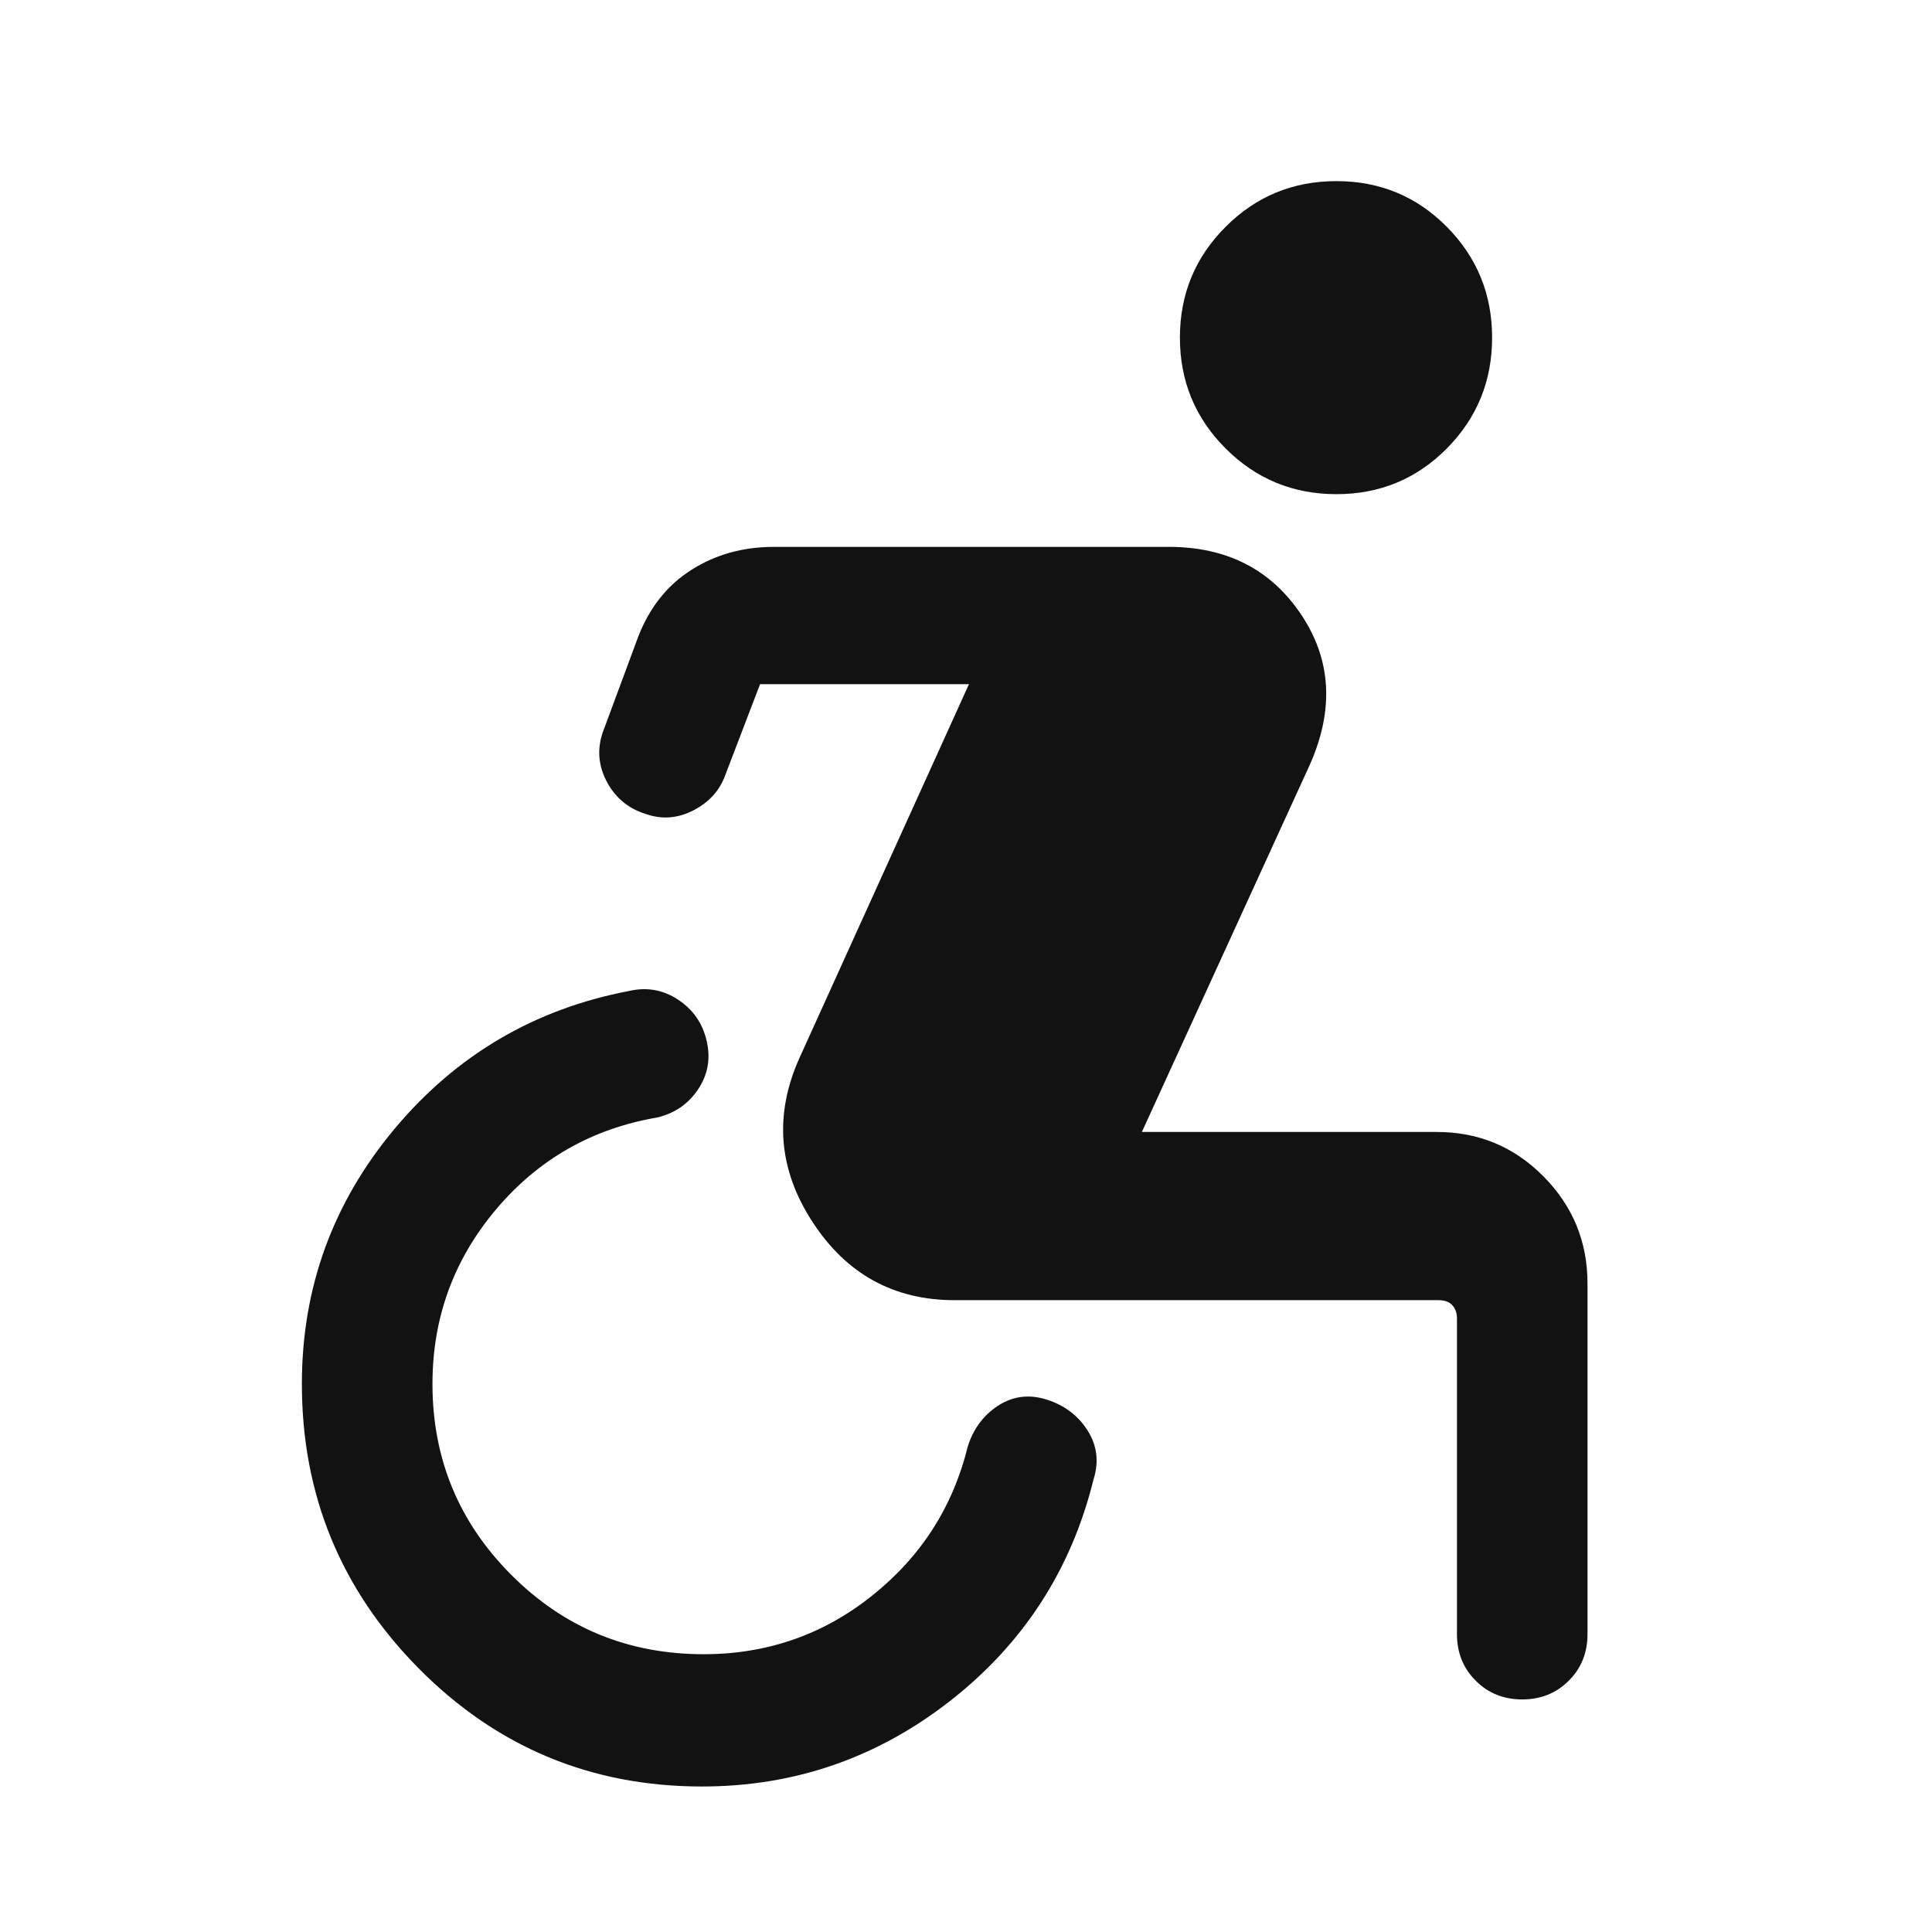
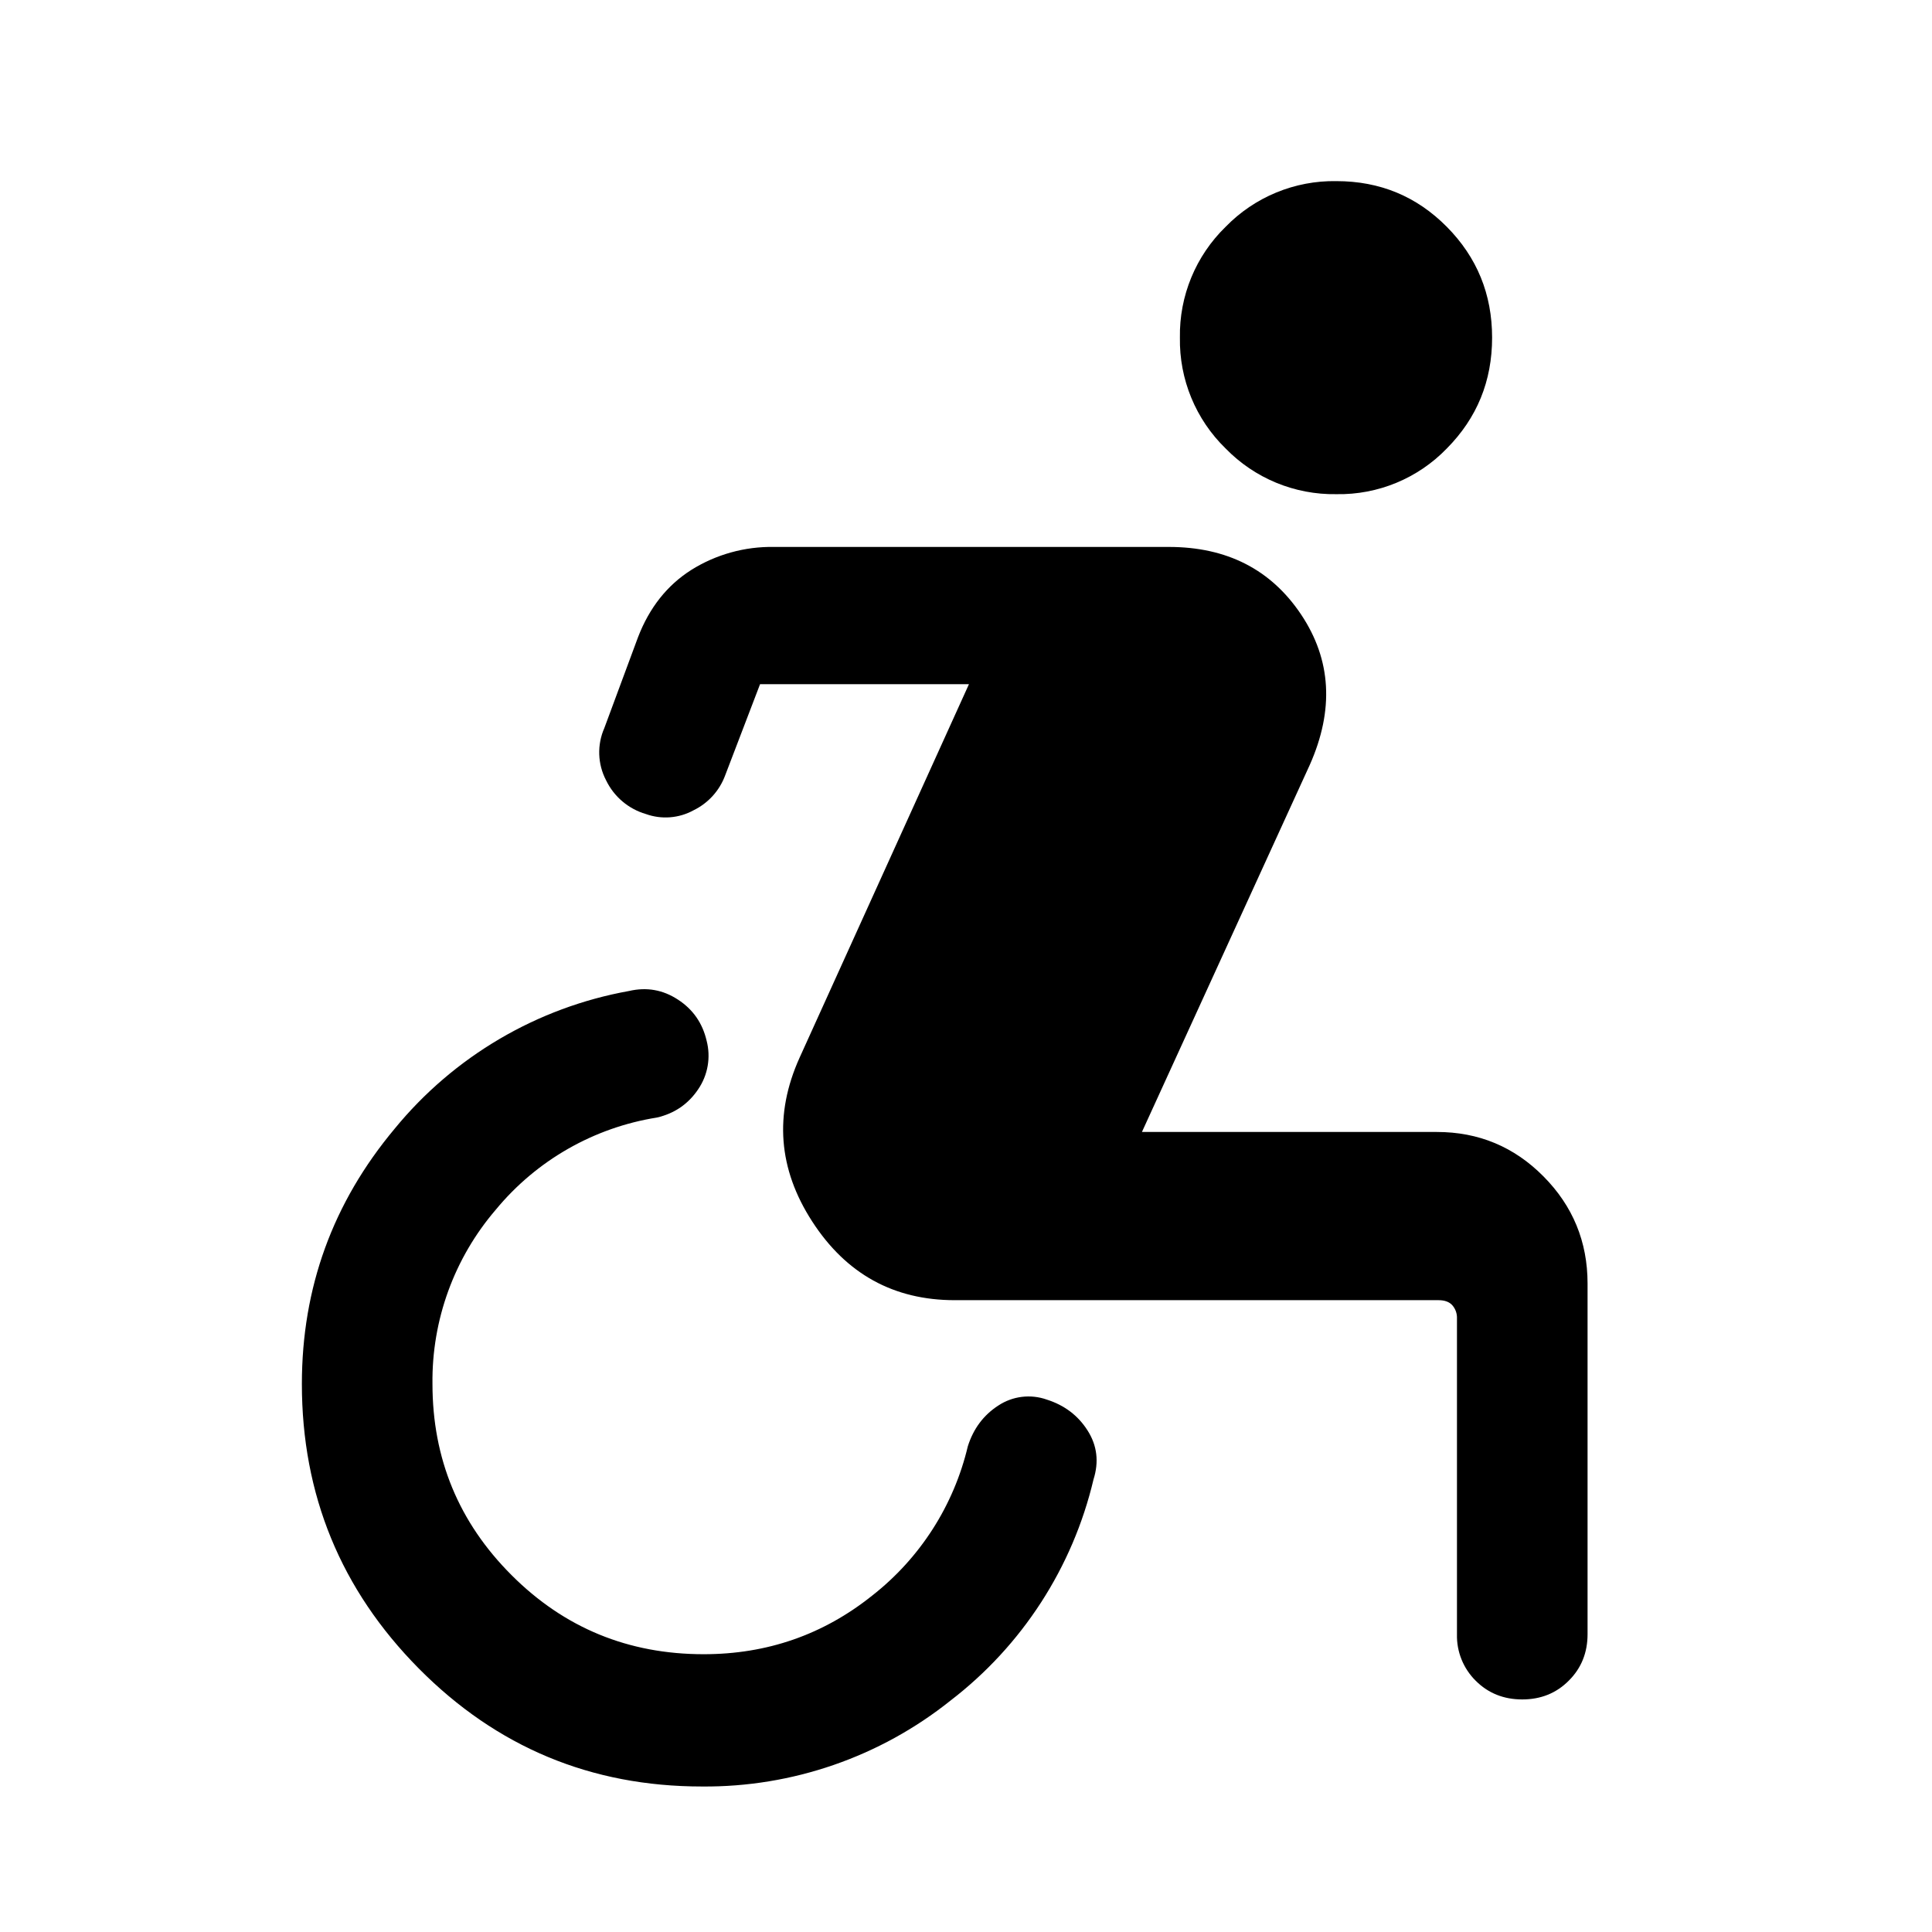
- <svg xmlns="http://www.w3.org/2000/svg" width="32" height="32" viewBox="0 0 32 32" fill="none">
-   <path d="M11.627 29.59C9.79 29.59 8.226 28.938 6.935 27.634C5.645 26.33 5 24.759 5 22.922C5 21.328 5.512 19.92 6.536 18.696C7.56 17.473 8.854 16.712 10.418 16.414C10.71 16.346 10.98 16.393 11.229 16.556C11.477 16.718 11.636 16.946 11.704 17.238C11.773 17.53 11.726 17.798 11.563 18.042C11.4 18.286 11.173 18.442 10.881 18.51C9.803 18.695 8.914 19.203 8.213 20.035C7.513 20.867 7.163 21.829 7.163 22.922C7.163 24.16 7.599 25.216 8.473 26.089C9.346 26.963 10.407 27.399 11.655 27.399C12.704 27.399 13.635 27.076 14.445 26.429C15.256 25.782 15.784 24.958 16.03 23.956C16.122 23.664 16.291 23.439 16.534 23.281C16.778 23.123 17.046 23.09 17.338 23.182C17.631 23.275 17.856 23.445 18.014 23.694C18.172 23.942 18.204 24.213 18.112 24.505C17.744 25.998 16.954 27.219 15.743 28.168C14.531 29.116 13.159 29.59 11.627 29.59ZM22.135 8.185C21.416 8.185 20.804 7.932 20.3 7.428C19.795 6.923 19.543 6.311 19.543 5.592C19.543 4.873 19.795 4.262 20.3 3.757C20.804 3.252 21.416 3 22.135 3C22.854 3 23.464 3.252 23.964 3.757C24.464 4.262 24.714 4.873 24.714 5.592C24.714 6.311 24.464 6.923 23.964 7.428C23.464 7.932 22.854 8.185 22.135 8.185ZM15.813 21.535C14.802 21.535 14.015 21.101 13.453 20.232C12.89 19.363 12.82 18.459 13.243 17.52L16.049 11.332H12.589L12.012 12.84C11.92 13.094 11.745 13.287 11.487 13.421C11.229 13.555 10.966 13.576 10.698 13.483C10.4 13.391 10.181 13.205 10.039 12.925C9.898 12.645 9.888 12.356 10.01 12.059L10.568 10.553C10.756 10.065 11.05 9.694 11.451 9.439C11.851 9.185 12.307 9.058 12.819 9.058H19.36C20.321 9.058 21.051 9.432 21.552 10.18C22.052 10.928 22.099 11.757 21.694 12.668L18.913 18.749H23.799C24.49 18.749 25.079 18.994 25.565 19.485C26.051 19.976 26.294 20.567 26.294 21.258V27.067C26.294 27.374 26.191 27.631 25.984 27.837C25.777 28.045 25.52 28.148 25.213 28.148C24.906 28.148 24.649 28.045 24.442 27.837C24.235 27.631 24.132 27.374 24.132 27.067V21.84C24.132 21.748 24.106 21.674 24.055 21.619C24.005 21.563 23.928 21.535 23.827 21.535H15.813Z" fill="#131212" />
+ <svg xmlns="http://www.w3.org/2000/svg" viewBox="0 0 32 32">
+   <path fill="currentColor" d="M11.627 29.59c-1.837 0-3.401-.652-4.692-1.956C5.645 26.33 5 24.759 5 22.922c0-1.594.512-3.002 1.536-4.226a6.506 6.506 0 0 1 3.882-2.282c.292-.068.562-.02.81.142.25.162.408.39.476.682a.986.986 0 0 1-.14.804c-.164.244-.391.4-.683.468a4.345 4.345 0 0 0-2.668 1.525 4.349 4.349 0 0 0-1.05 2.887c0 1.238.436 2.294 1.31 3.167.873.874 1.934 1.31 3.182 1.31 1.05 0 1.98-.323 2.79-.97a4.438 4.438 0 0 0 1.585-2.473c.092-.292.26-.517.504-.675a.907.907 0 0 1 .805-.099c.292.093.517.263.675.512.158.248.19.519.098.81a6.503 6.503 0 0 1-2.37 3.664 6.503 6.503 0 0 1-4.115 1.422ZM22.135 8.185a2.5 2.5 0 0 1-1.835-.757 2.5 2.5 0 0 1-.757-1.836 2.5 2.5 0 0 1 .757-1.835A2.5 2.5 0 0 1 22.135 3c.72 0 1.329.252 1.829.757s.75 1.116.75 1.835c0 .72-.25 1.331-.75 1.836a2.48 2.48 0 0 1-1.829.757Zm-6.322 13.35c-1.01 0-1.798-.434-2.36-1.303-.563-.869-.633-1.773-.21-2.712l2.806-6.188h-3.46l-.577 1.508a1.046 1.046 0 0 1-.525.581.963.963 0 0 1-.789.062 1.063 1.063 0 0 1-.659-.558.998.998 0 0 1-.029-.867l.558-1.505c.188-.488.482-.86.883-1.114a2.5 2.5 0 0 1 1.368-.38h6.54c.962 0 1.692.373 2.192 1.12.5.749.548 1.578.143 2.49l-2.78 6.08h4.885c.691 0 1.28.245 1.766.736.486.49.73 1.082.73 1.773v5.809c0 .307-.104.564-.311.77-.207.208-.464.311-.771.311s-.564-.103-.771-.31a1.046 1.046 0 0 1-.31-.771V21.84a.314.314 0 0 0-.077-.221c-.05-.056-.127-.084-.228-.084h-8.014Z" />
</svg>
